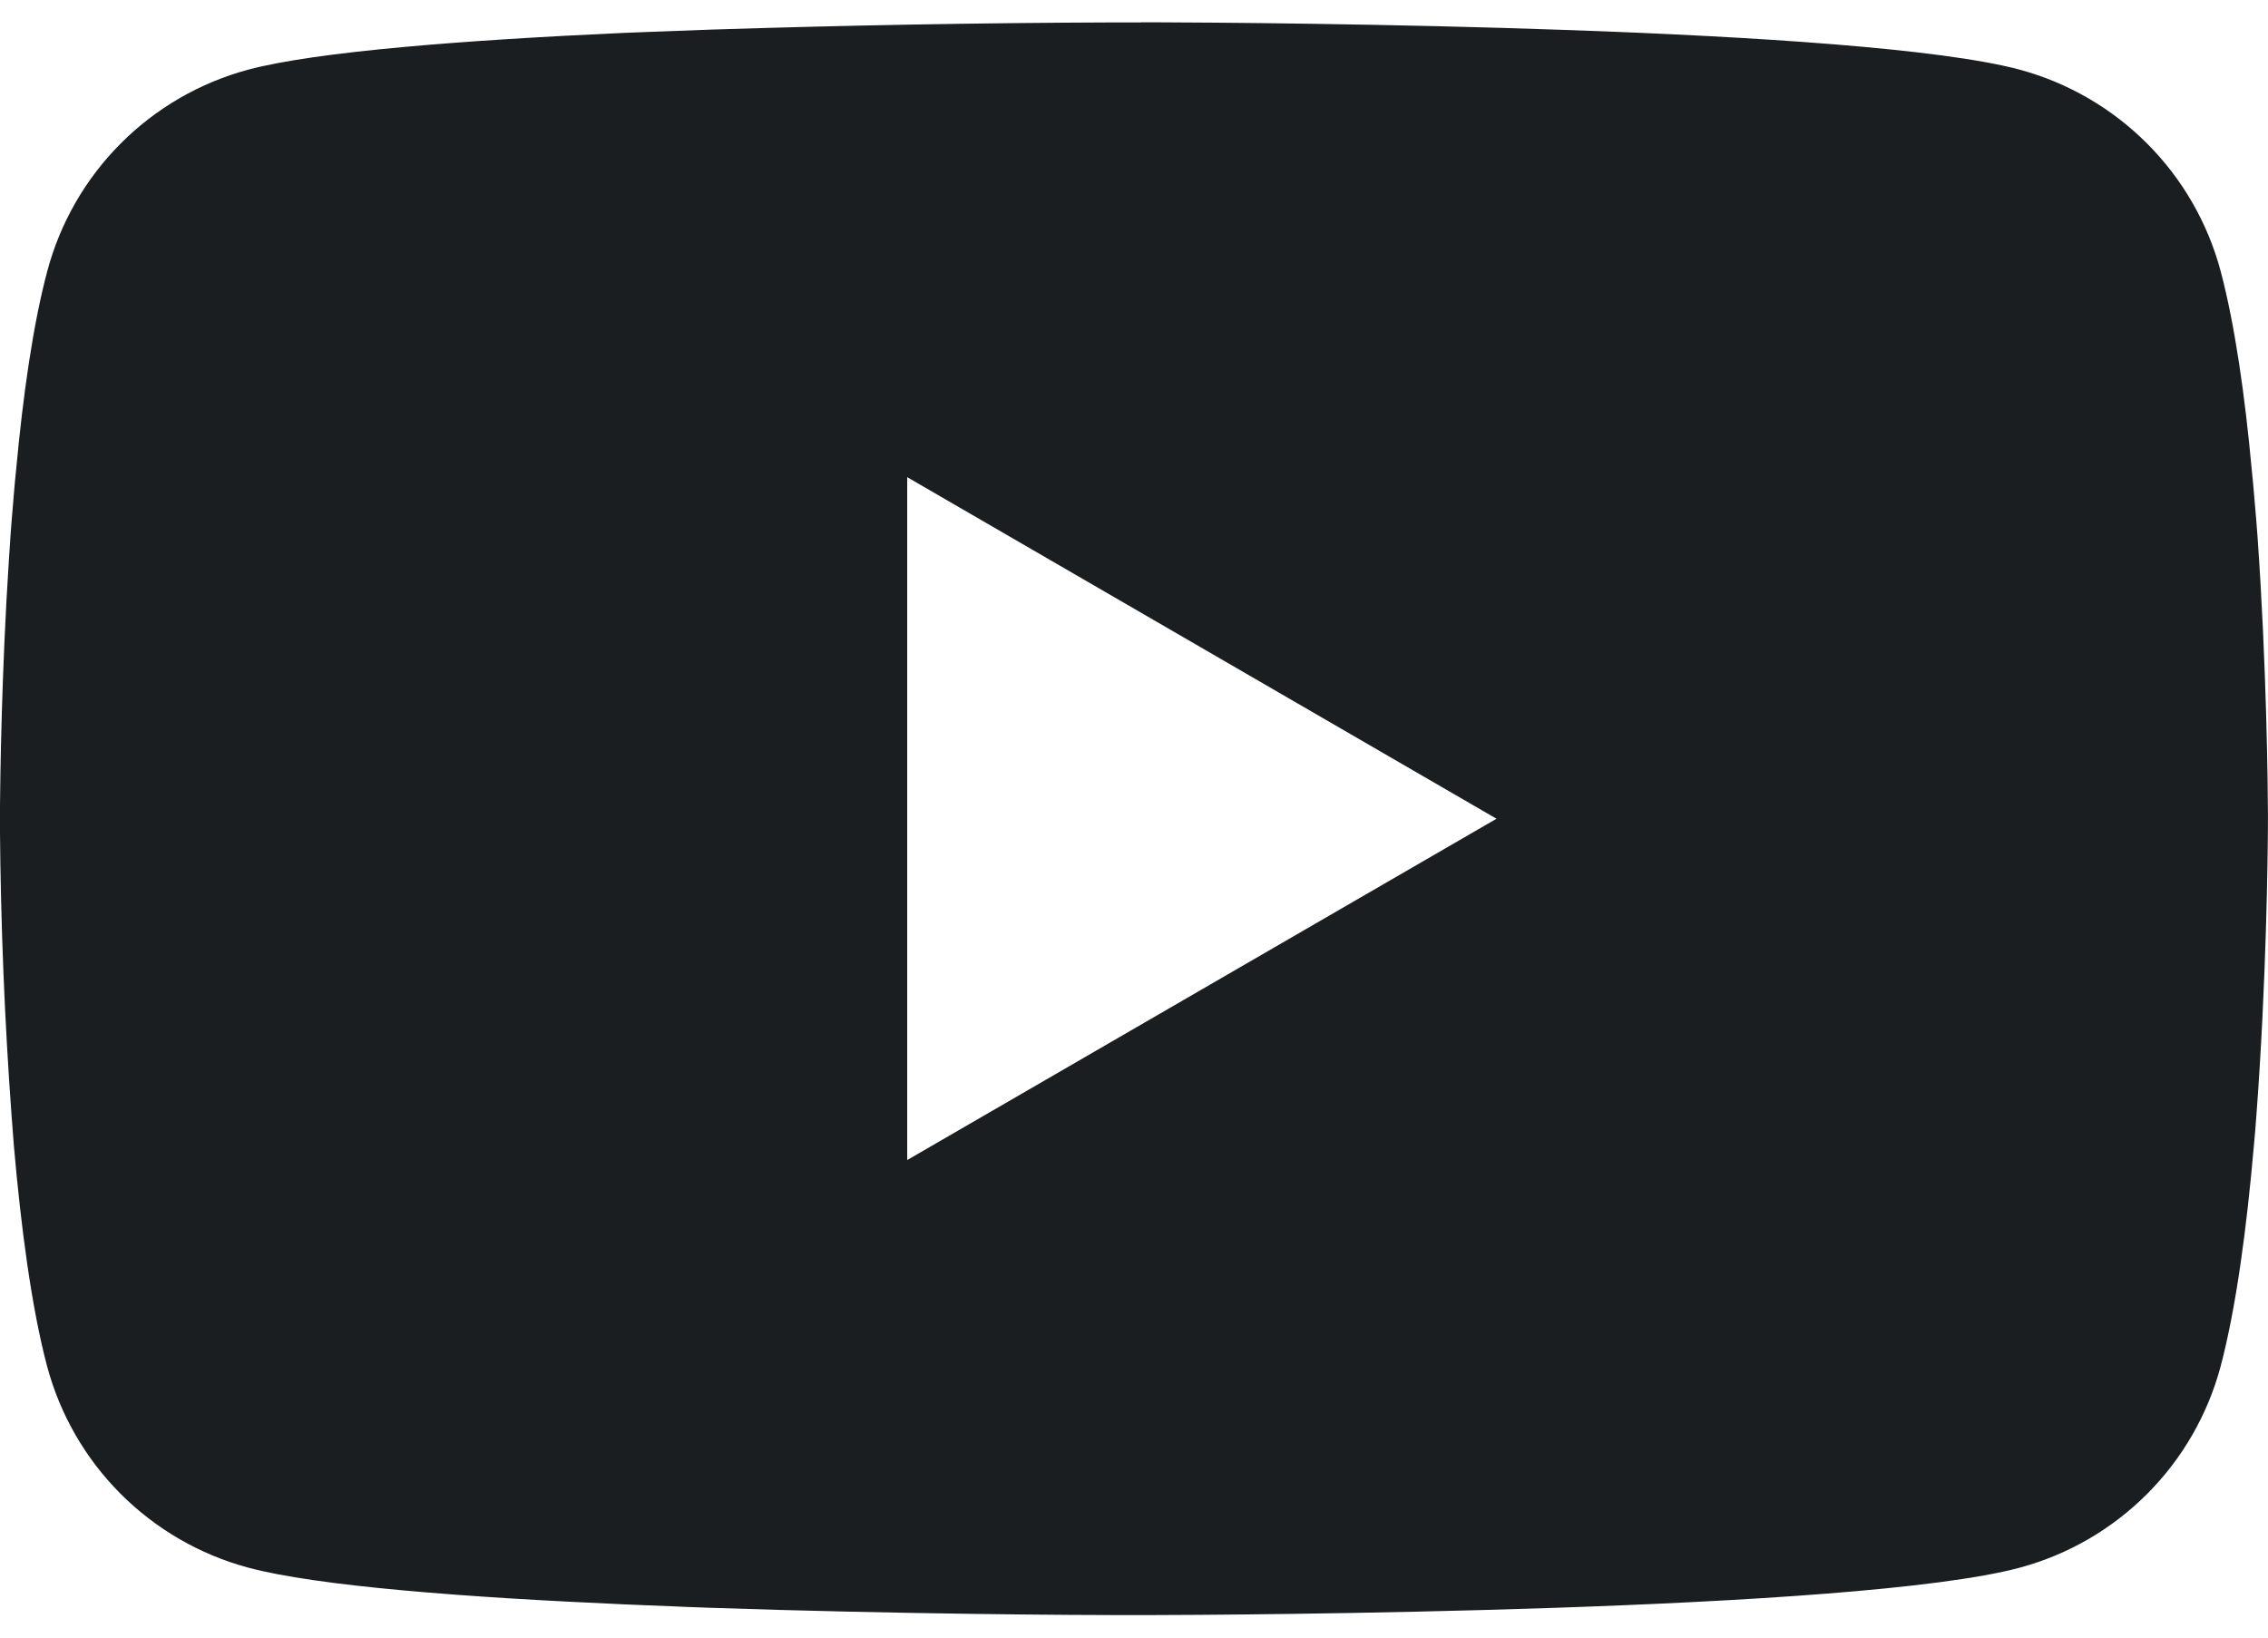
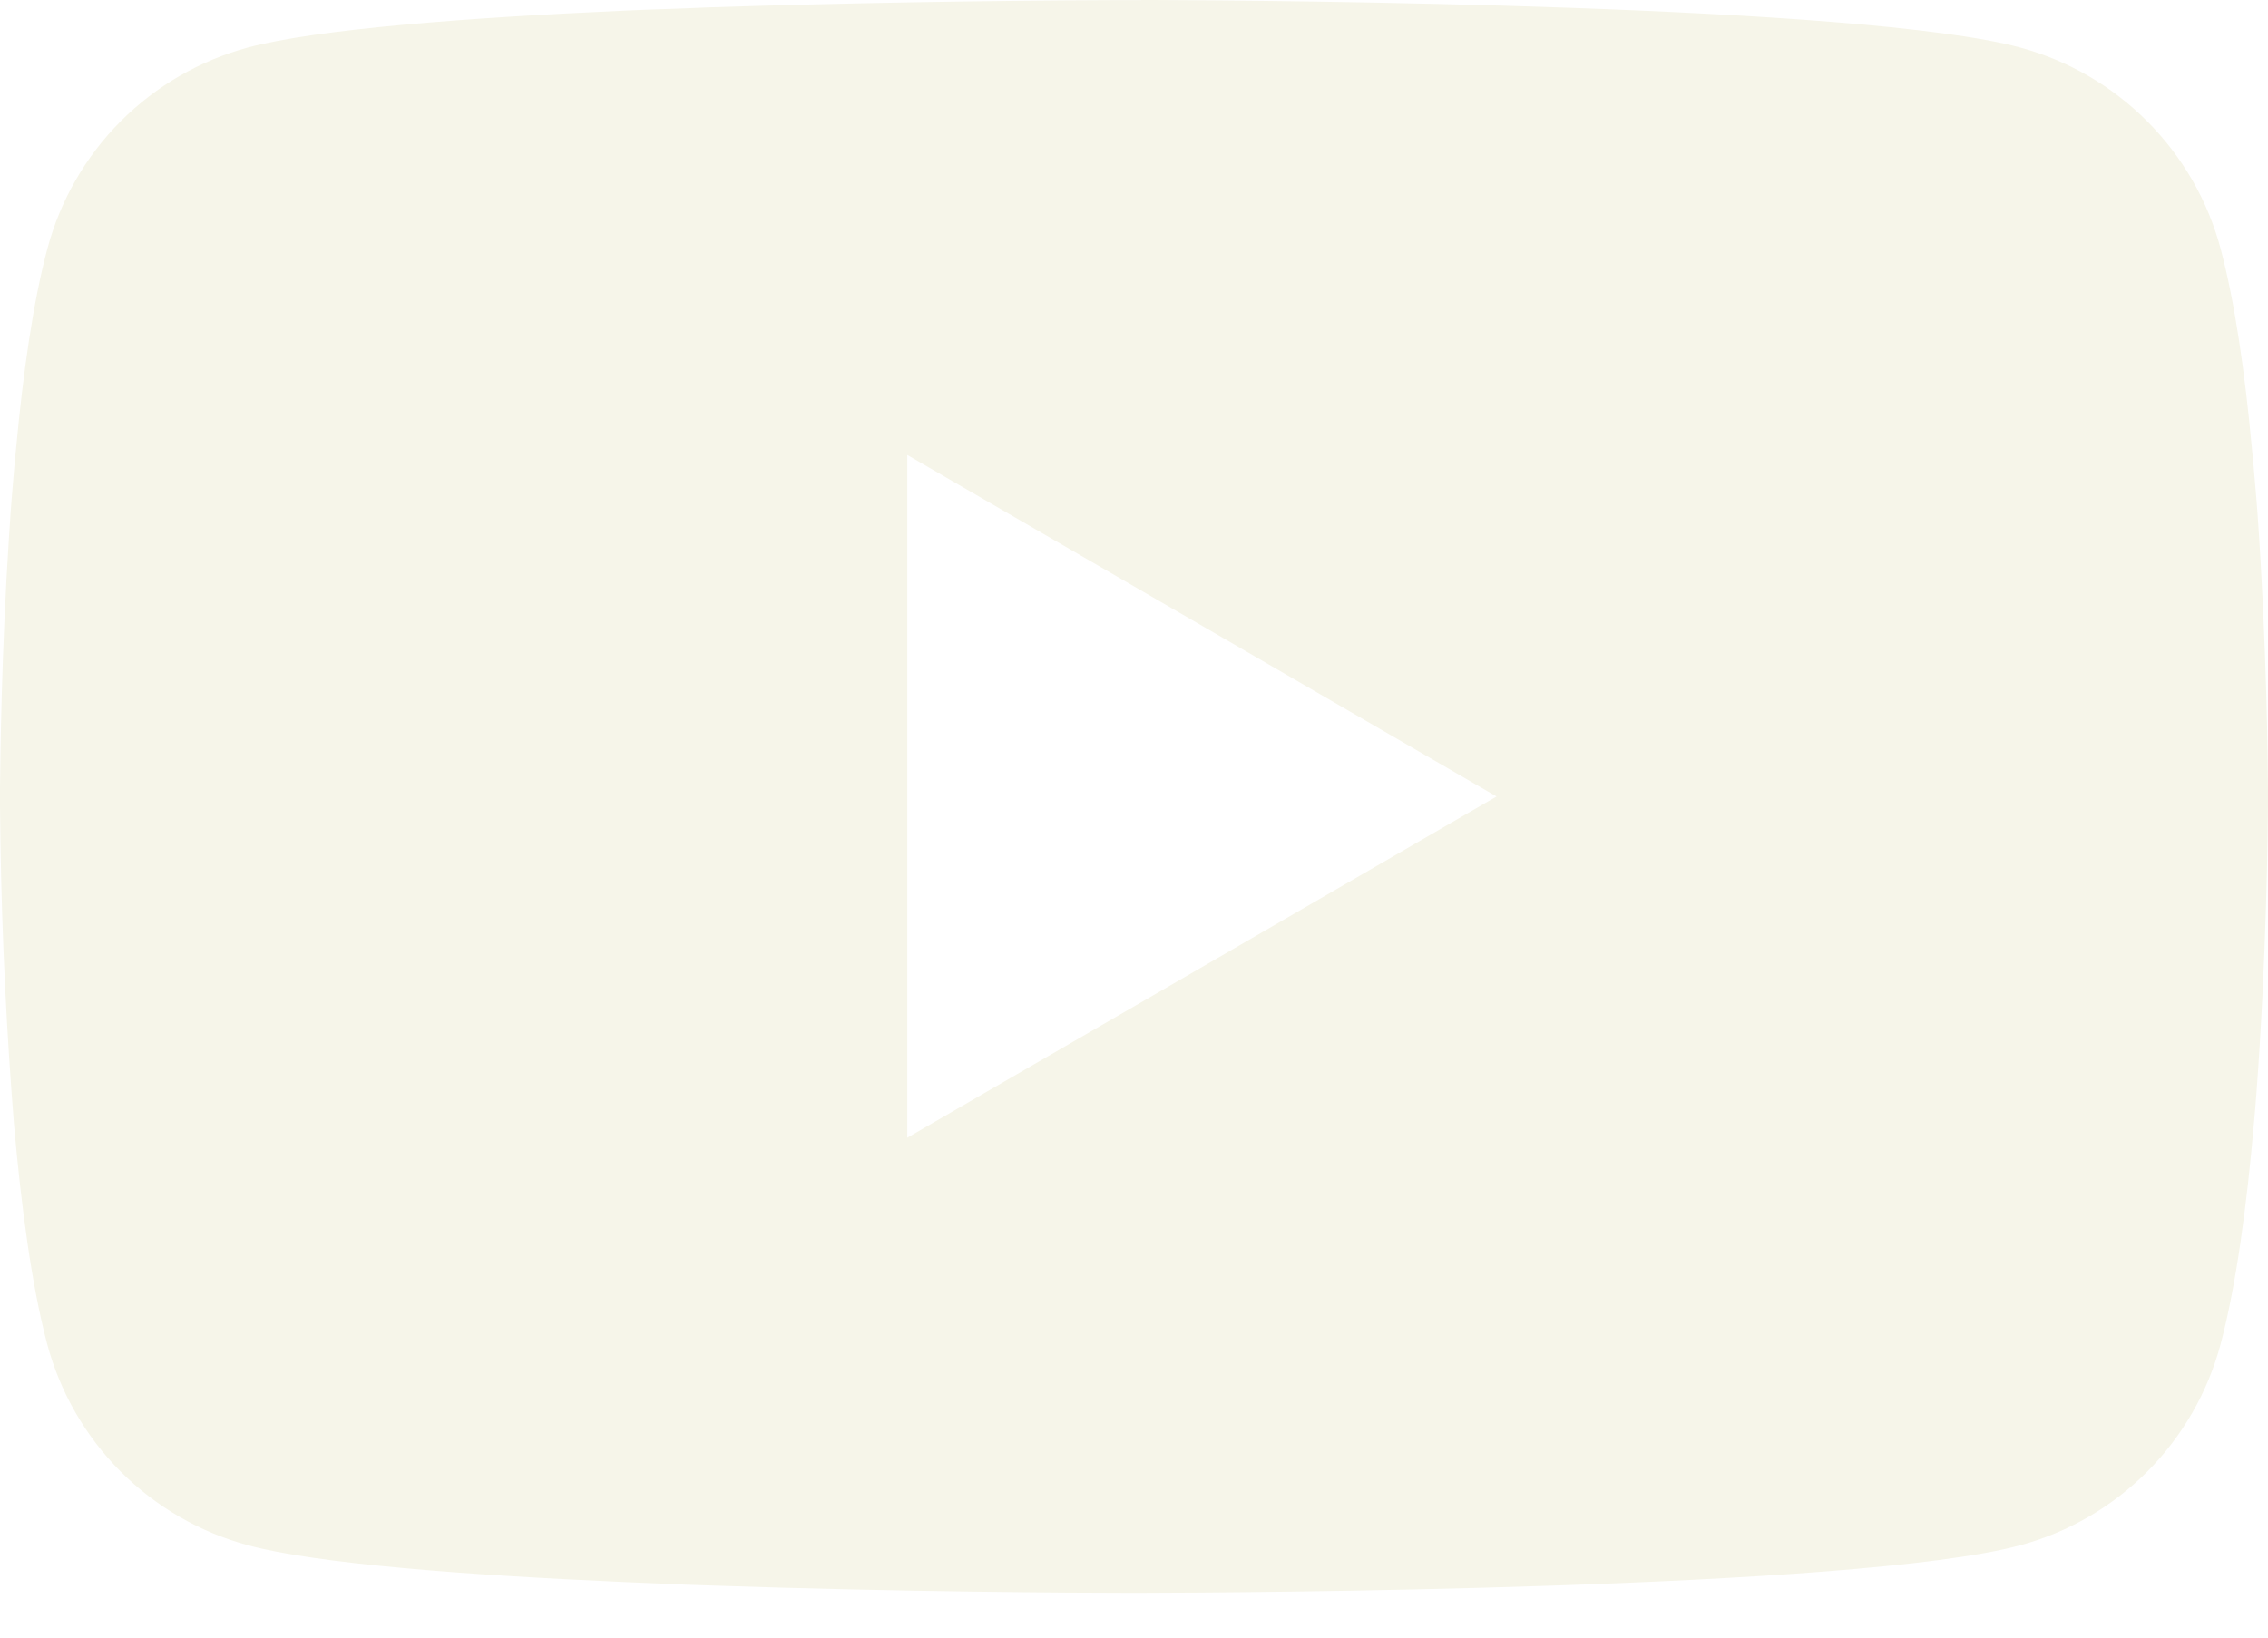
<svg xmlns="http://www.w3.org/2000/svg" width="36" height="26" viewBox="0 0 36 26" fill="none">
-   <path d="M18.115 0.354H18.315C20.165 0.36 29.537 0.428 32.063 1.107C32.827 1.315 33.523 1.719 34.082 2.28C34.641 2.84 35.043 3.538 35.248 4.303C35.475 5.158 35.635 6.289 35.742 7.457L35.765 7.691L35.815 8.276L35.833 8.51C35.979 10.567 35.997 12.493 35.999 12.914V13.083C35.997 13.519 35.977 15.576 35.815 17.718L35.797 17.954L35.776 18.188C35.664 19.475 35.497 20.753 35.248 21.694C35.043 22.459 34.642 23.157 34.083 23.717C33.524 24.278 32.828 24.682 32.063 24.889C29.453 25.591 19.532 25.641 18.158 25.643H17.838C17.143 25.643 14.267 25.629 11.252 25.526L10.87 25.512L10.674 25.503L10.289 25.488L9.904 25.472C7.406 25.362 5.028 25.184 3.932 24.887C3.168 24.68 2.472 24.276 1.913 23.716C1.354 23.156 0.953 22.458 0.748 21.694C0.499 20.756 0.332 19.475 0.22 18.188L0.202 17.952L0.184 17.718C0.072 16.193 0.011 14.665 -0.001 13.137L-0.001 12.86C0.004 12.376 0.022 10.704 0.143 8.859L0.159 8.627L0.166 8.51L0.184 8.276L0.233 7.691L0.256 7.457C0.364 6.289 0.523 5.155 0.751 4.303C0.955 3.538 1.356 2.84 1.915 2.279C2.474 1.718 3.17 1.314 3.935 1.107C5.03 0.815 7.409 0.635 9.906 0.522L10.289 0.507L10.676 0.493L10.87 0.486L11.254 0.471C13.396 0.402 15.538 0.363 17.681 0.356H18.115V0.354ZM14.4 7.576V18.418L23.754 12.999L14.4 7.576Z" fill="#1A1E21" />
+   <path d="M18.116 0H18.316C20.166 0.007 29.538 0.074 32.065 0.754C32.828 0.961 33.525 1.365 34.083 1.926C34.642 2.487 35.044 3.184 35.248 3.949C35.476 4.804 35.636 5.936 35.743 7.104L35.766 7.338L35.816 7.923L35.834 8.157C35.98 10.213 35.998 12.139 36 12.56V12.729C35.998 13.166 35.977 15.222 35.816 17.364L35.797 17.601L35.777 17.835C35.665 19.122 35.498 20.4 35.248 21.34C35.044 22.105 34.643 22.803 34.084 23.364C33.525 23.925 32.829 24.329 32.065 24.535C29.454 25.238 19.534 25.287 18.159 25.289H17.839C17.144 25.289 14.268 25.276 11.253 25.172L10.87 25.159L10.675 25.15L10.29 25.134L9.905 25.118C7.407 25.008 5.029 24.83 3.933 24.533C3.169 24.327 2.473 23.923 1.914 23.363C1.355 22.802 0.954 22.105 0.749 21.34C0.5 20.402 0.333 19.122 0.221 17.835L0.203 17.598L0.185 17.364C0.073 15.84 0.012 14.312 0 12.783L0 12.506C0.005 12.023 0.023 10.351 0.144 8.506L0.16 8.274L0.167 8.157L0.185 7.923L0.234 7.338L0.257 7.104C0.365 5.936 0.524 4.802 0.752 3.949C0.956 3.184 1.357 2.486 1.916 1.925C2.475 1.365 3.171 0.961 3.936 0.754C5.031 0.461 7.41 0.281 9.907 0.169L10.29 0.153L10.677 0.14L10.87 0.133L11.255 0.117C13.397 0.048 15.539 0.01 17.682 0.002H18.116V0ZM14.401 7.223V18.064L23.755 12.646L14.401 7.223Z" fill="#F6F5E9" />
</svg>
